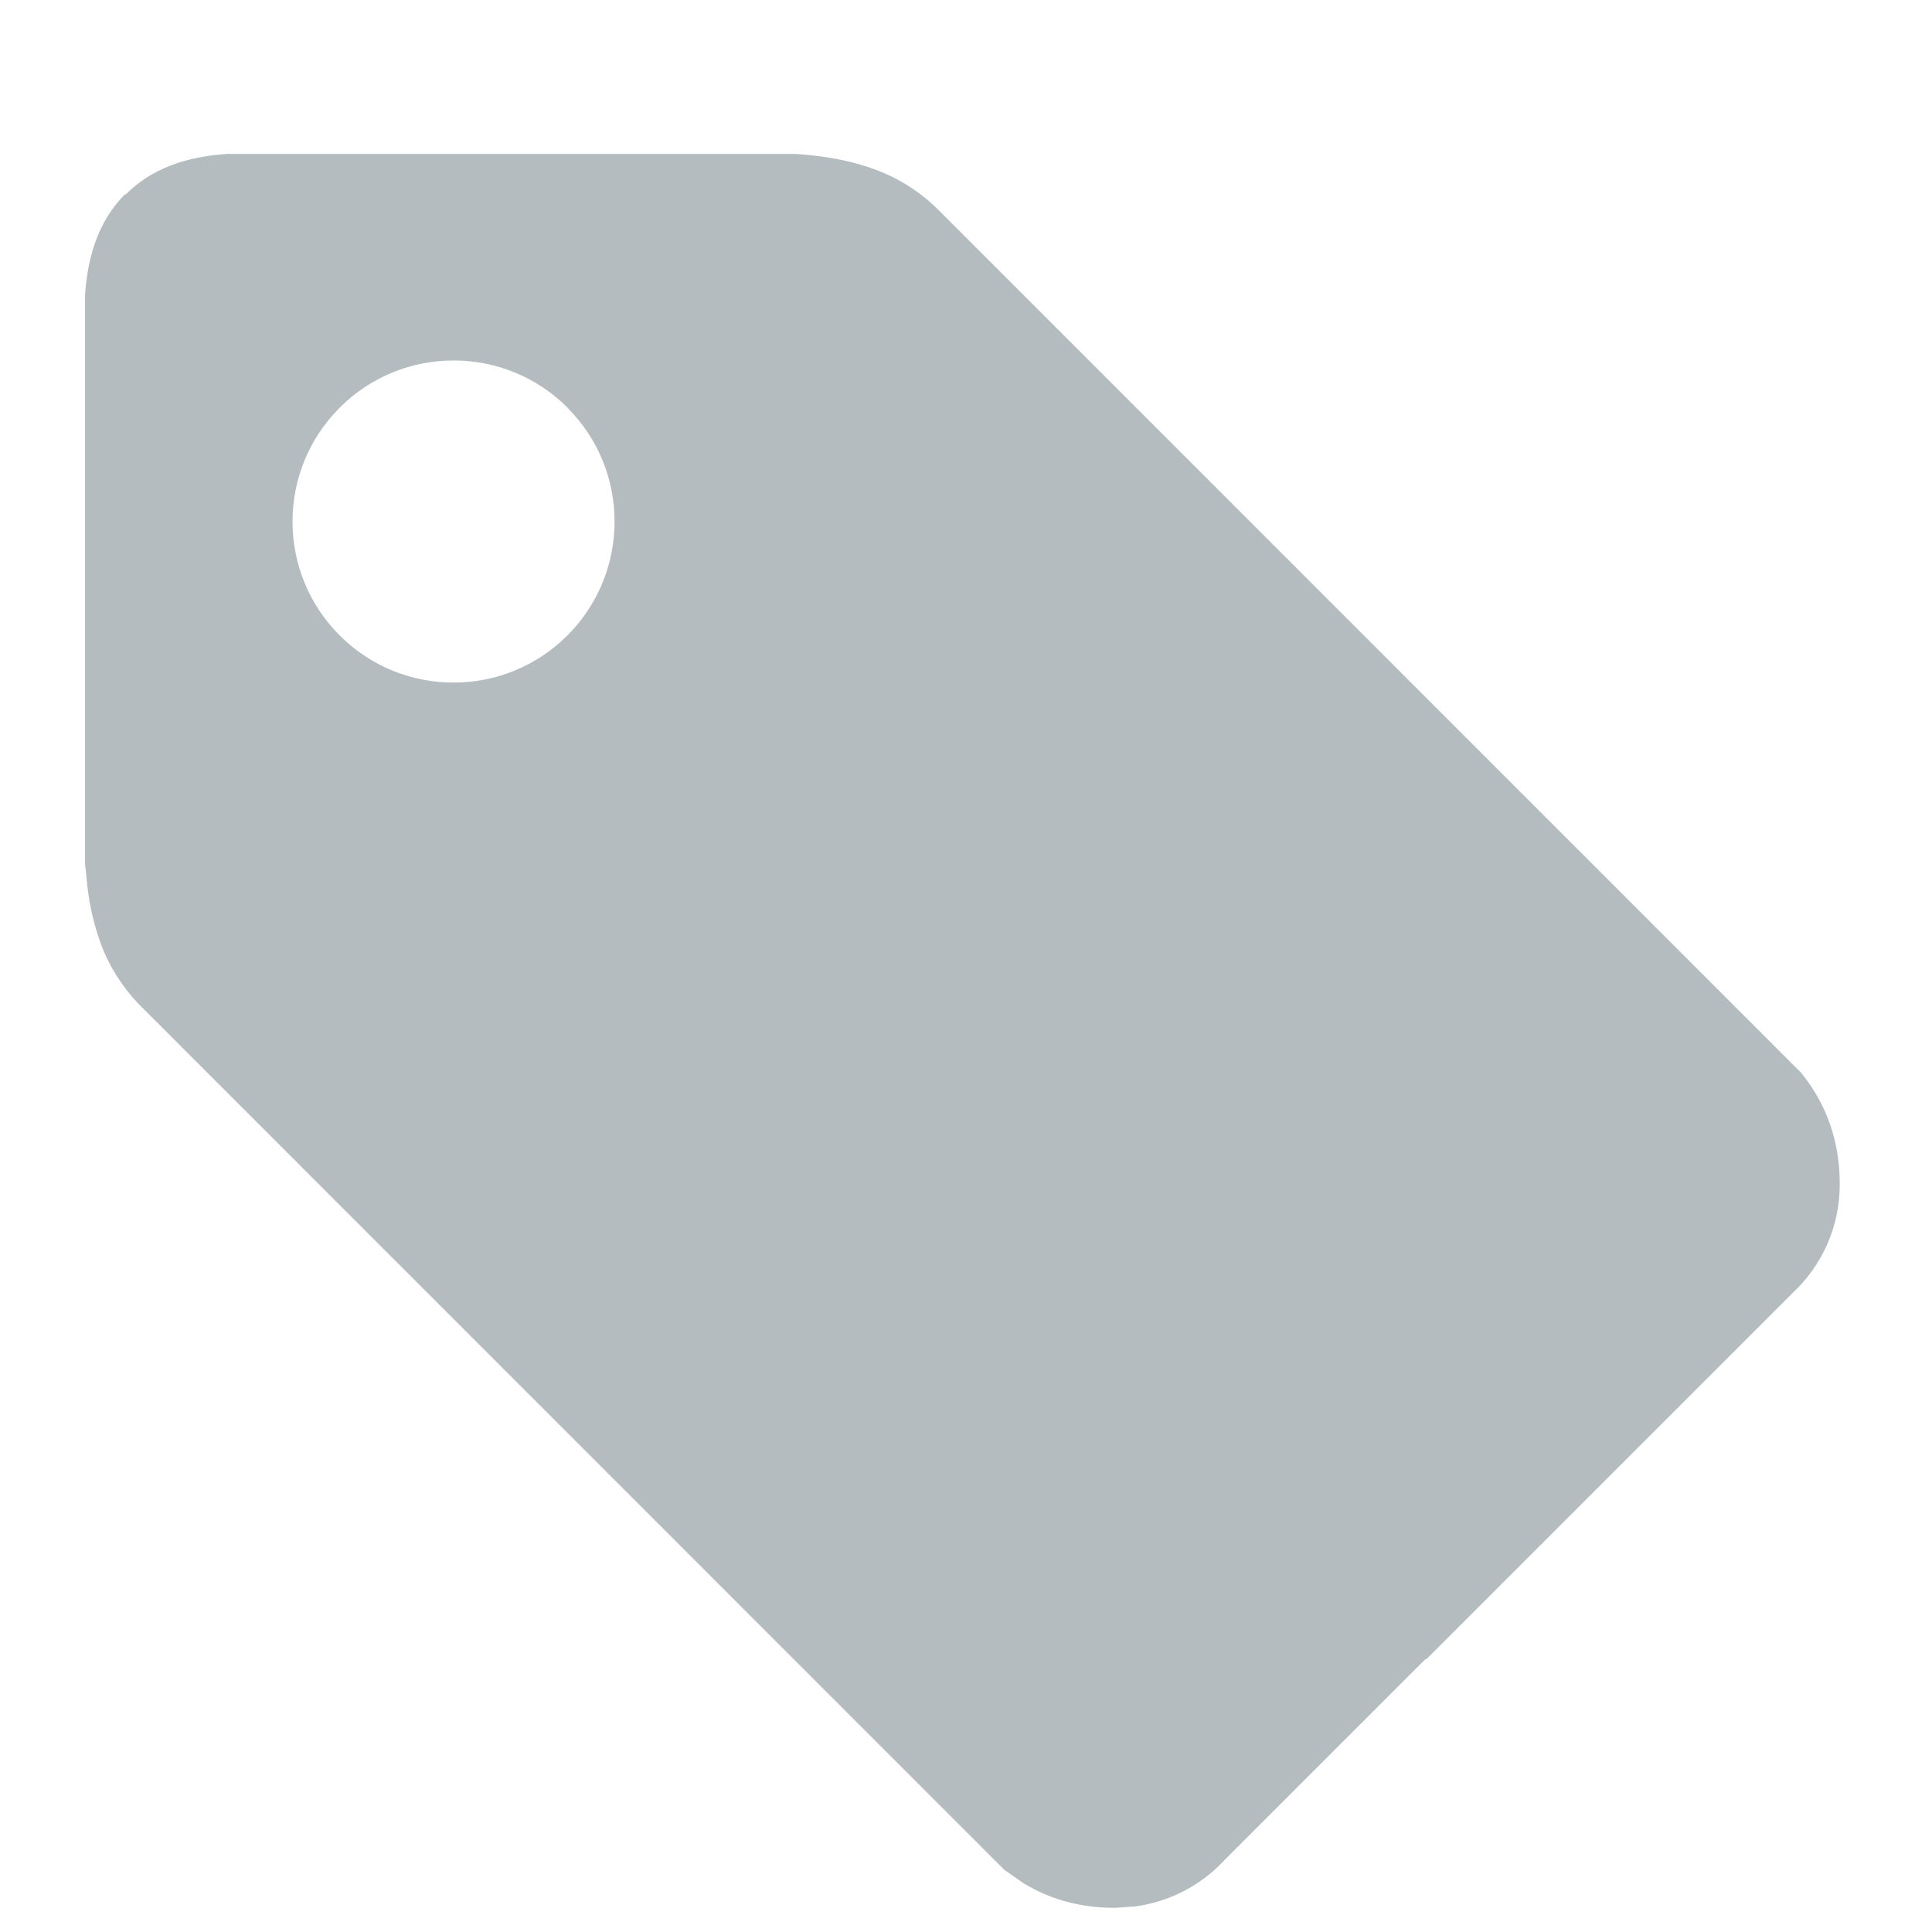
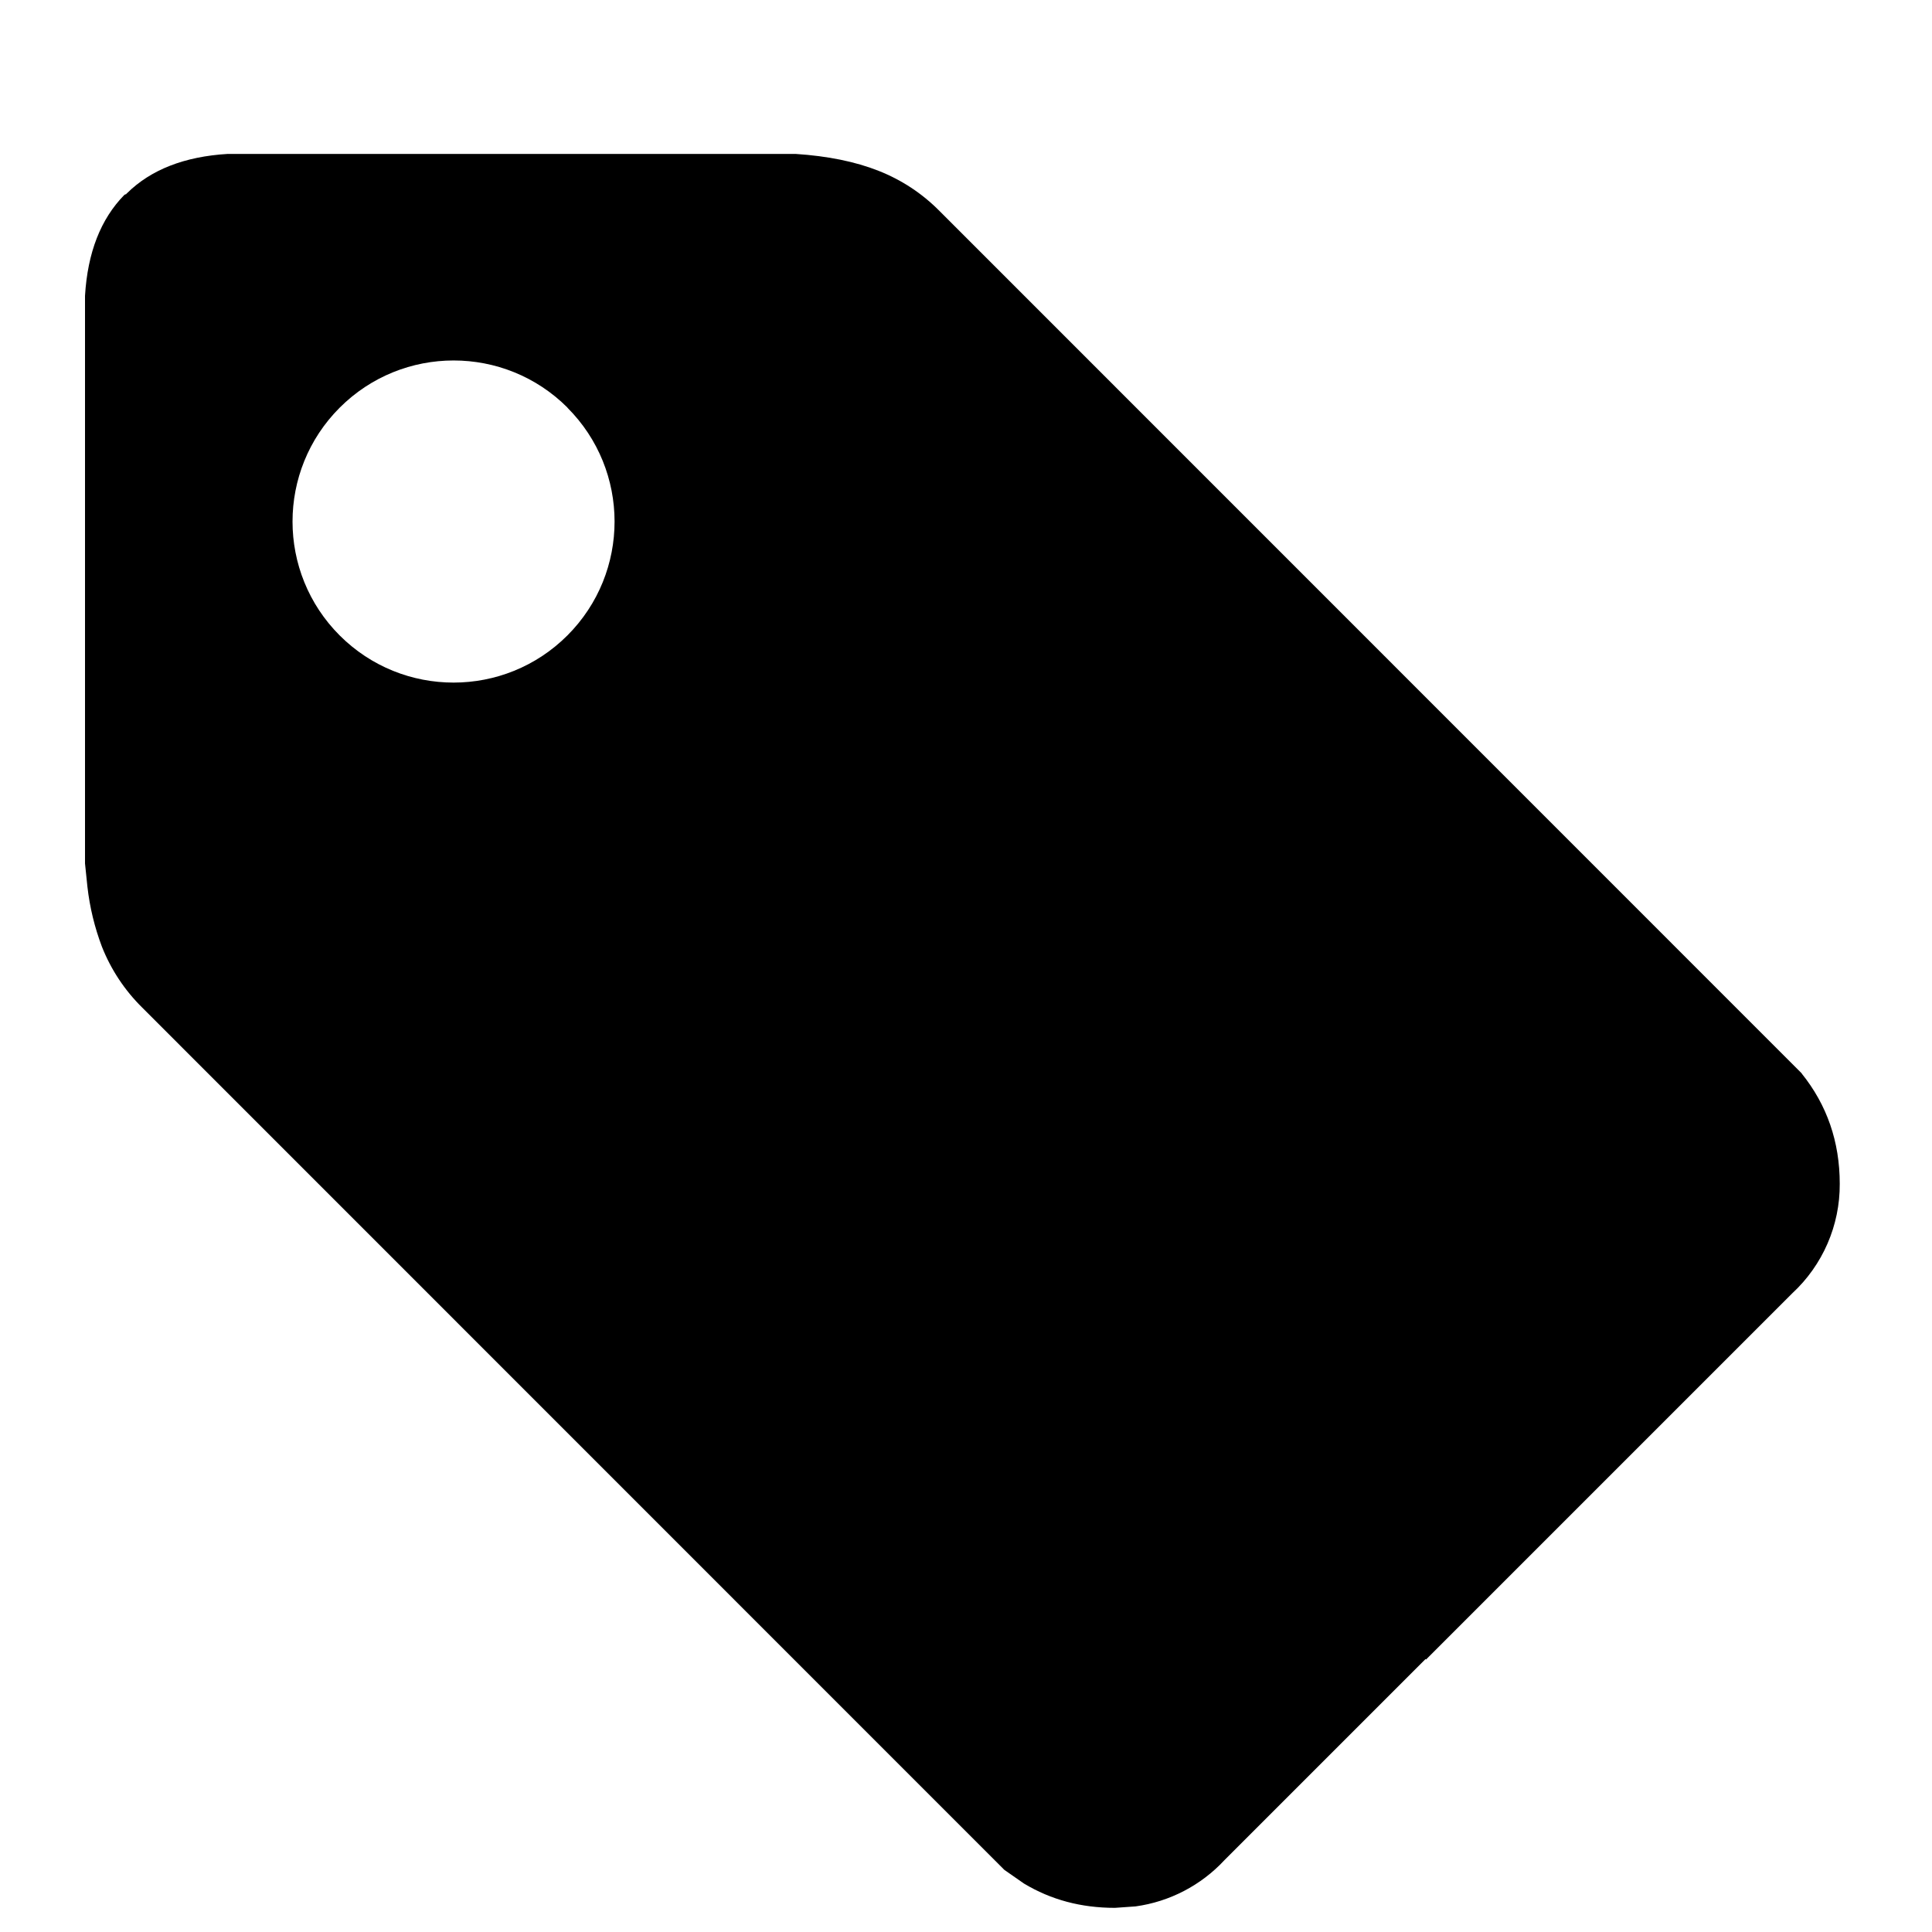
- <svg xmlns="http://www.w3.org/2000/svg" width="12" height="12">
-   <path d="M11.19 6.667c.158.196.237.425.237.686a.919.919 0 0 1-.295.68l-2.275 2.275-.002-.004-1.25 1.25a.926.926 0 0 1-.552.287l-.128.009c-.21 0-.397-.05-.565-.151l-.122-.085L.883 6.258a1.097 1.097 0 0 1-.25-.378 1.541 1.541 0 0 1-.09-.372l-.015-.145V1.838c.016-.27.098-.478.244-.627a.02.02 0 0 1 .012-.005c0-.002.003-.004.005-.006.148-.146.357-.228.626-.244h3.526c.2.013.372.048.516.105.144.057.27.14.379.25l5.355 5.356zM3.525 2.532A1 1 0 1 0 2.11 3.947a1 1 0 0 0 1.414-1.415z" fill="#B5BCC0" fill-rule="evenodd" />
+ <svg xmlns="http://www.w3.org/2000/svg" viewBox="0 0 12 12">
+   <path d="M11.19 6.667c.158.196.237.425.237.686a.919.919 0 0 1-.295.68l-2.275 2.275-.002-.004-1.25 1.25a.926.926 0 0 1-.552.287l-.128.009c-.21 0-.397-.05-.565-.151l-.122-.085L.883 6.258a1.097 1.097 0 0 1-.25-.378 1.541 1.541 0 0 1-.09-.372l-.015-.145V1.838c.016-.27.098-.478.244-.627a.02.02 0 0 1 .012-.005c0-.002.003-.004.005-.006.148-.146.357-.228.626-.244h3.526c.2.013.372.048.516.105.144.057.27.14.379.25l5.355 5.356zM3.525 2.532A1 1 0 1 0 2.11 3.947a1 1 0 0 0 1.414-1.415z" fill-rule="evenodd" />
</svg>
